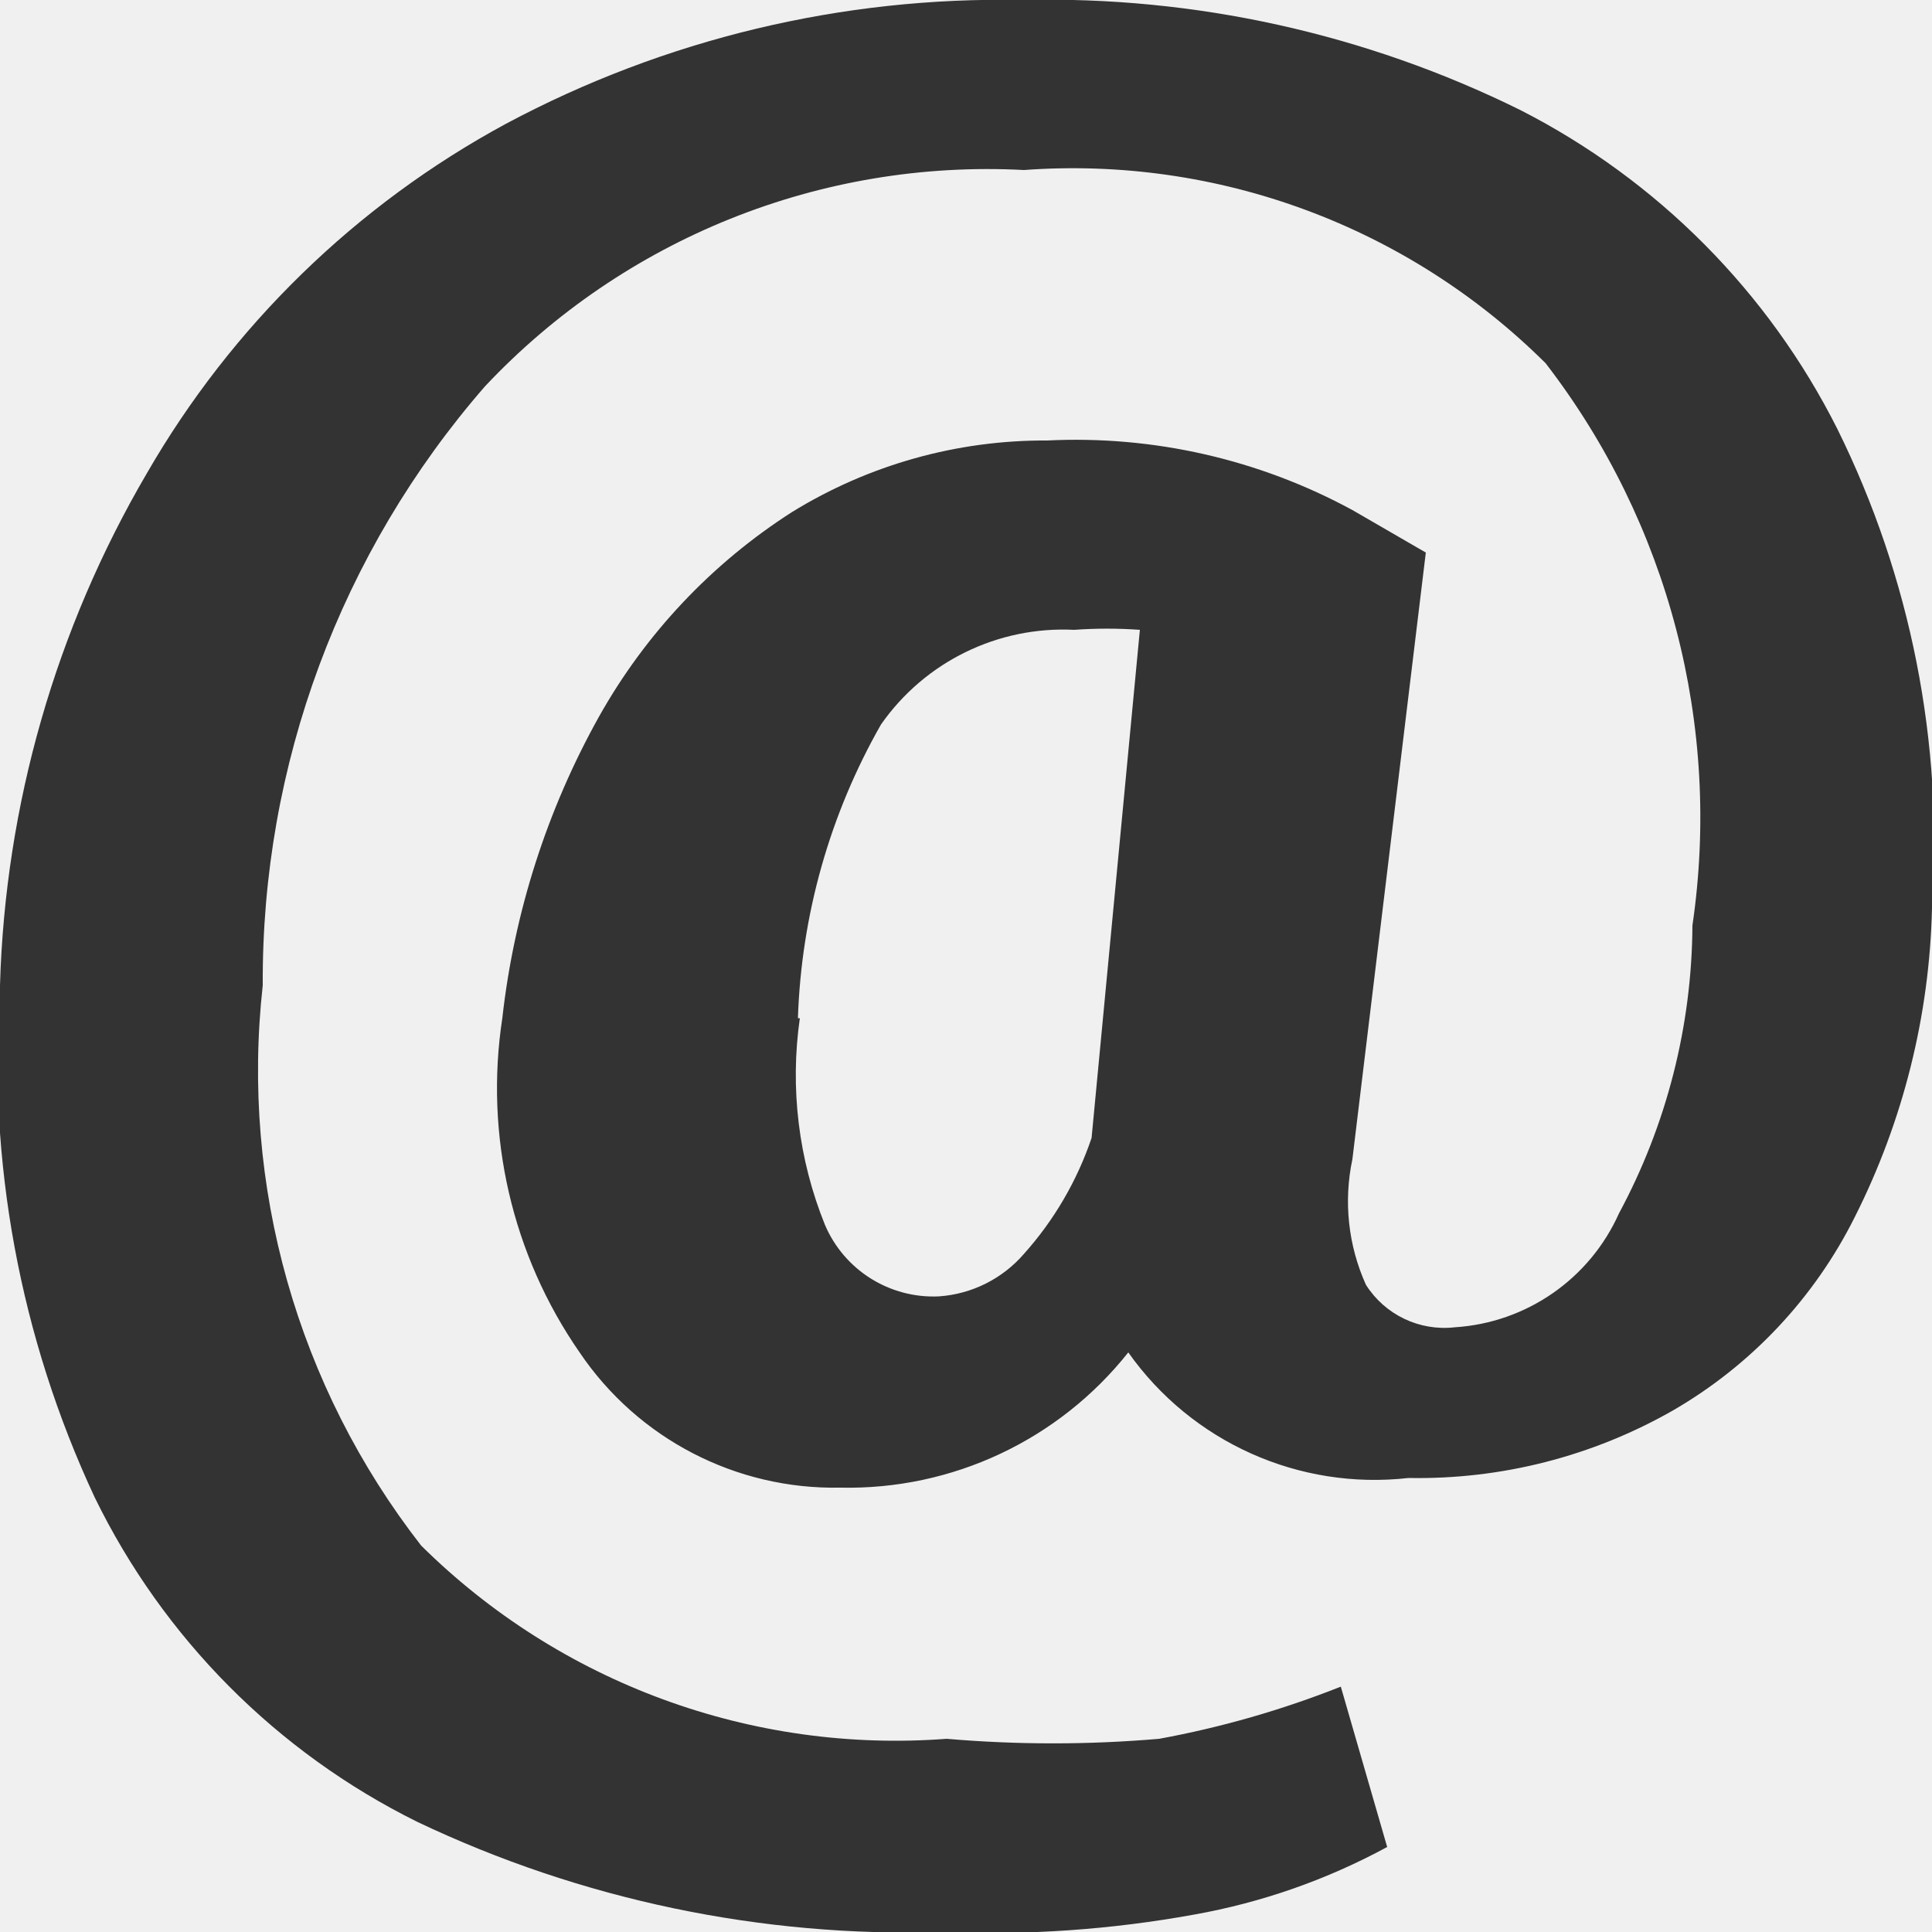
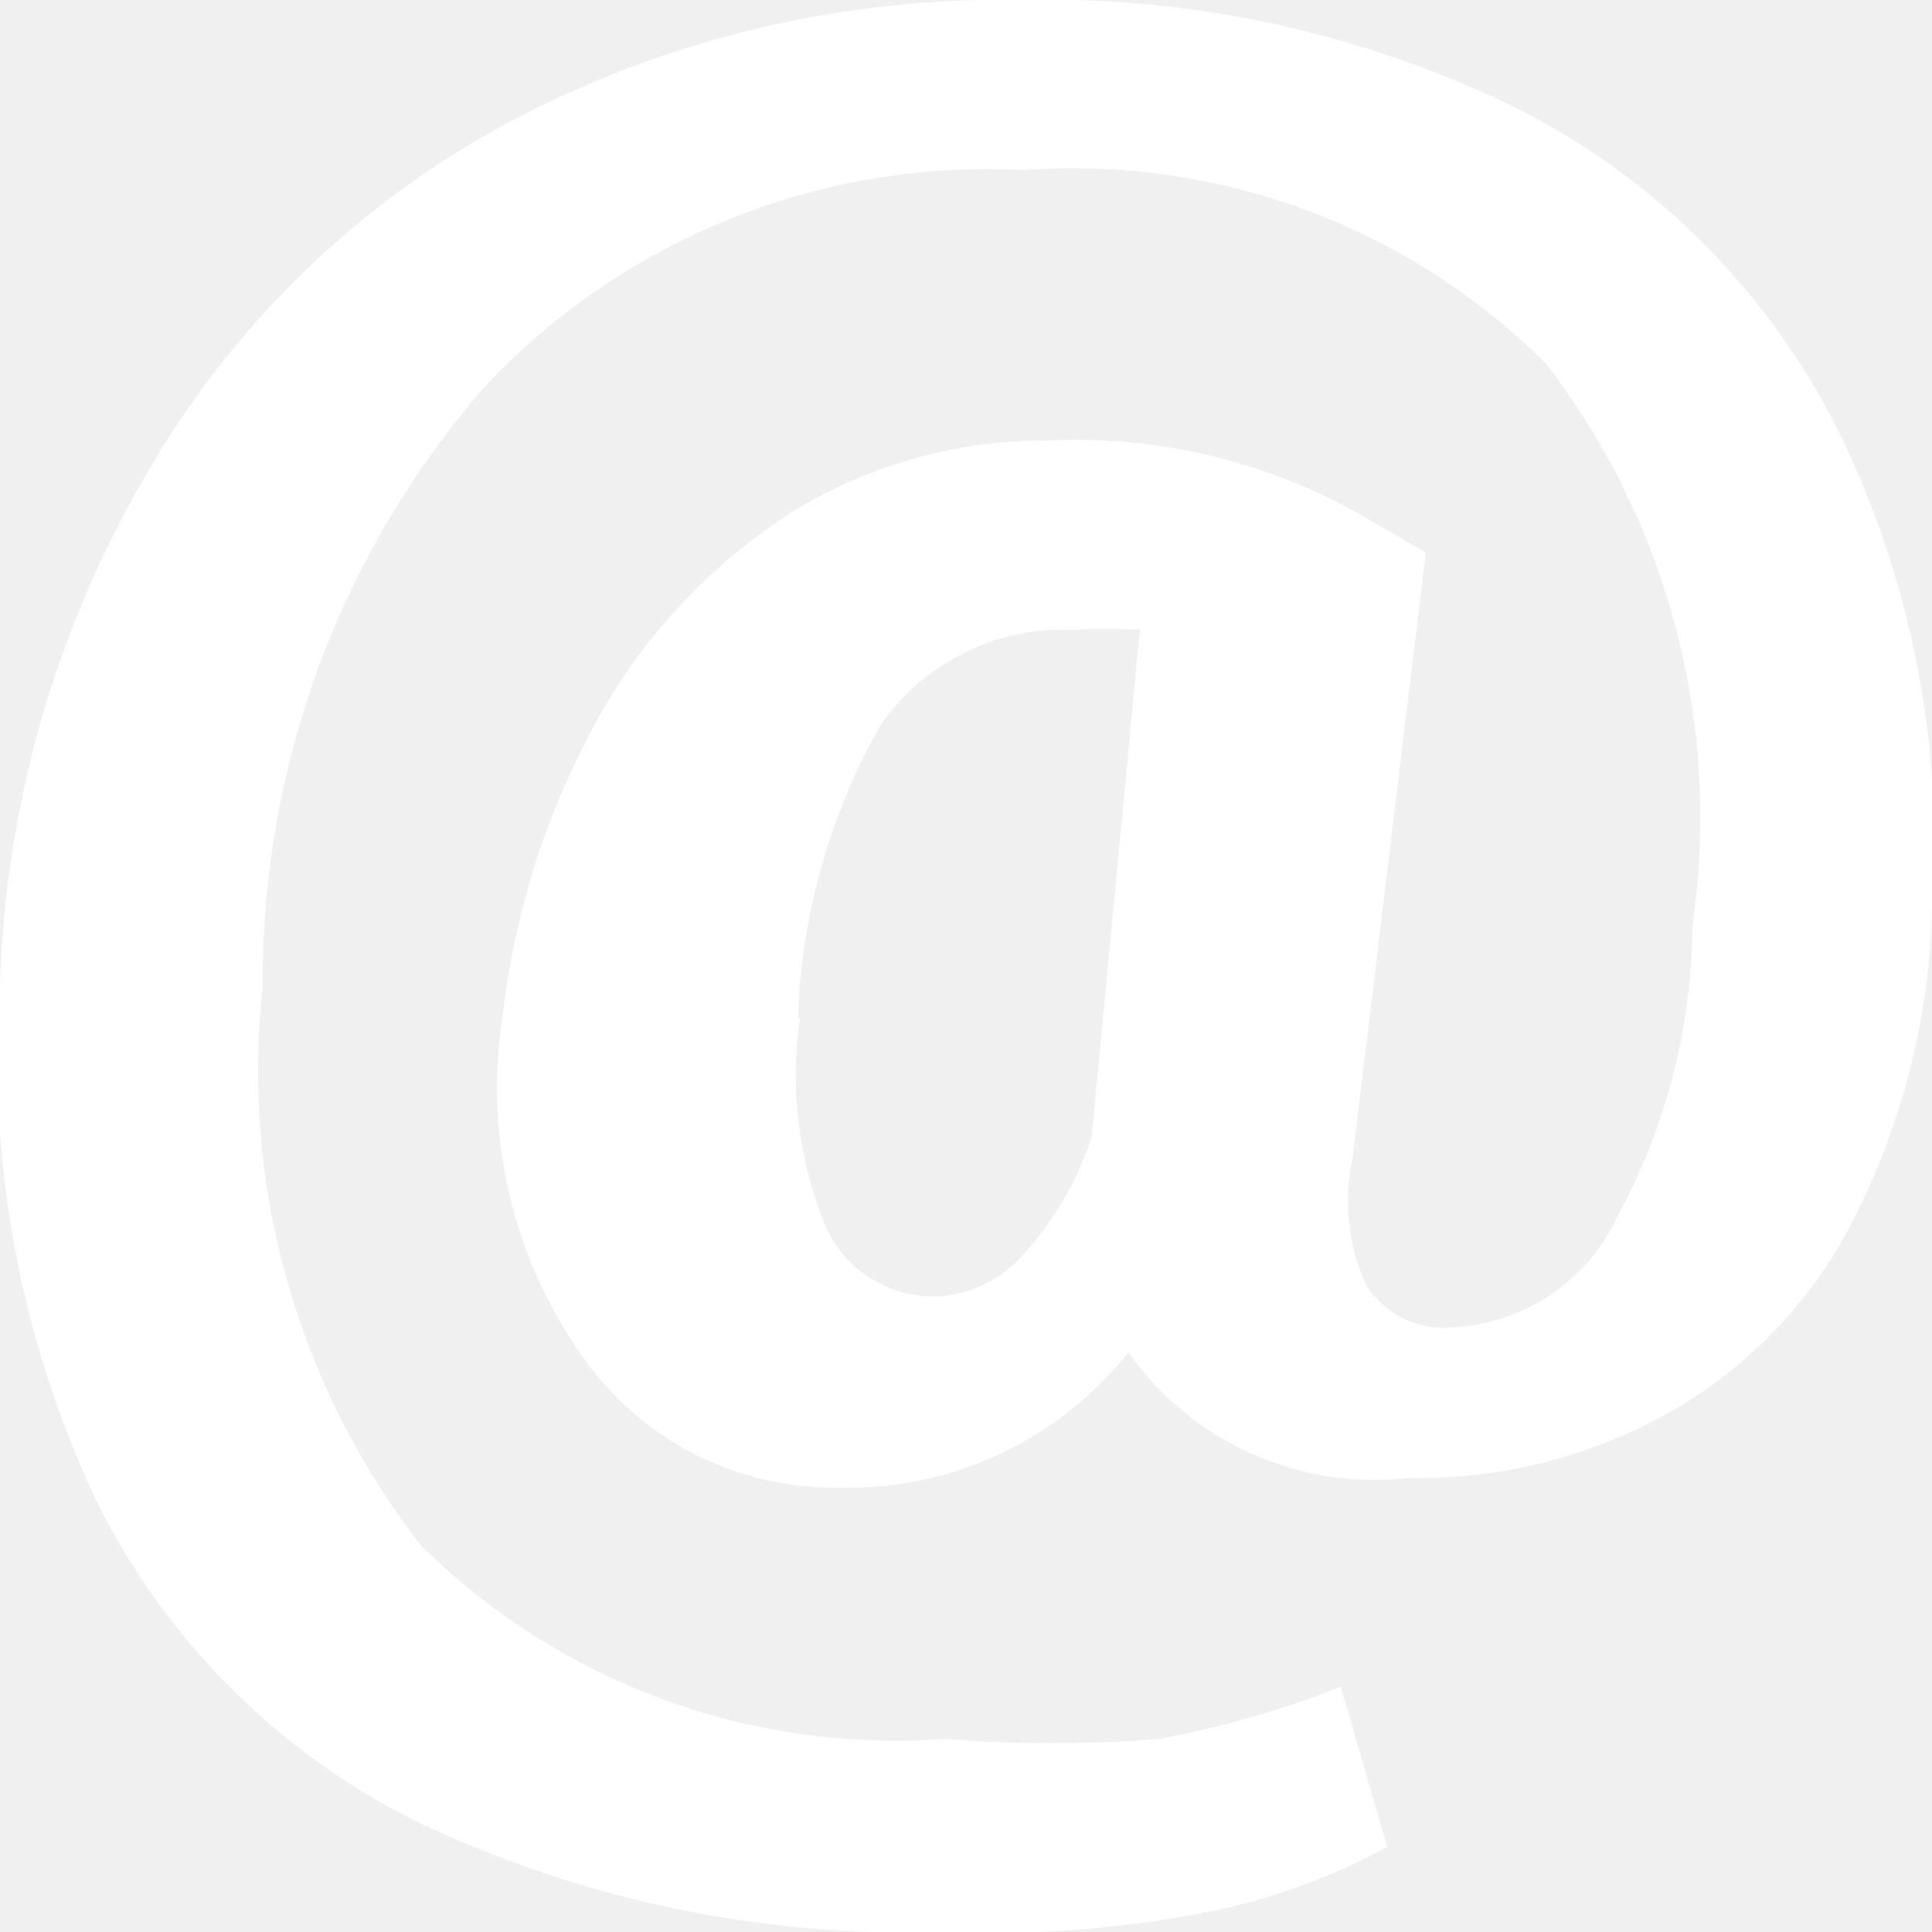
<svg xmlns="http://www.w3.org/2000/svg" viewBox="0 0 10 10">
  <defs>
-     <style>.cls-1{fill:#333;}</style>
+     <style>.cls-1{fill:#FFFFFF;}</style>
  </defs>
  <g id="Слой_2" data-name="Слой 2">
    <g id="ic_mail">
      <g id="ic_mail-2" data-name="ic_mail">
        <path class="cls-1" d="M10,4.7A3.74,3.74,0,0,1,9.6,6.3a2.39,2.39,0,0,1-.94,1,2.66,2.66,0,0,1-1.37.35A1.56,1.56,0,0,1,5.84,7a1.85,1.85,0,0,1-1.49.7A1.59,1.59,0,0,1,3,7,2.4,2.4,0,0,1,2.6,5.27a4.15,4.15,0,0,1,.5-1.56,3,3,0,0,1,1-1.06,2.49,2.49,0,0,1,1.32-.37A3,3,0,0,1,7,2.64l.38.22L7,6a1.05,1.05,0,0,0,.07.65.48.48,0,0,0,.46.22,1,1,0,0,0,.85-.59,3.18,3.18,0,0,0,.38-1.49A3.85,3.85,0,0,0,8,1.88a3.47,3.47,0,0,0-2.7-1A3.57,3.57,0,0,0,2.51,2,4.68,4.68,0,0,0,1.36,5.1,4,4,0,0,0,2.18,8a3.49,3.49,0,0,0,2.72,1A6.42,6.42,0,0,0,6,9a5,5,0,0,0,.94-.27l.24.83a3.31,3.31,0,0,1-1,.35A5.9,5.9,0,0,1,4.88,10a5.91,5.91,0,0,1-2.72-.57A3.67,3.67,0,0,1,.49,7.75,5.36,5.36,0,0,1,0,5.1,5.56,5.56,0,0,1,.76,2.45,4.76,4.76,0,0,1,2.62.64,5.44,5.44,0,0,1,5.29,0,5.52,5.52,0,0,1,7.87.57,3.74,3.74,0,0,1,9.51,2.22,4.84,4.84,0,0,1,10,4.7Zm-5.86.57a2.07,2.07,0,0,0,.13,1.07.61.61,0,0,0,.59.37.64.64,0,0,0,.44-.22,1.73,1.73,0,0,0,.35-.6L5.9,3.26a2.38,2.38,0,0,0-.34,0,1.15,1.15,0,0,0-1,.49A3.29,3.29,0,0,0,4.13,5.27Z" />
      </g>
    </g>
  </g>
</svg>
